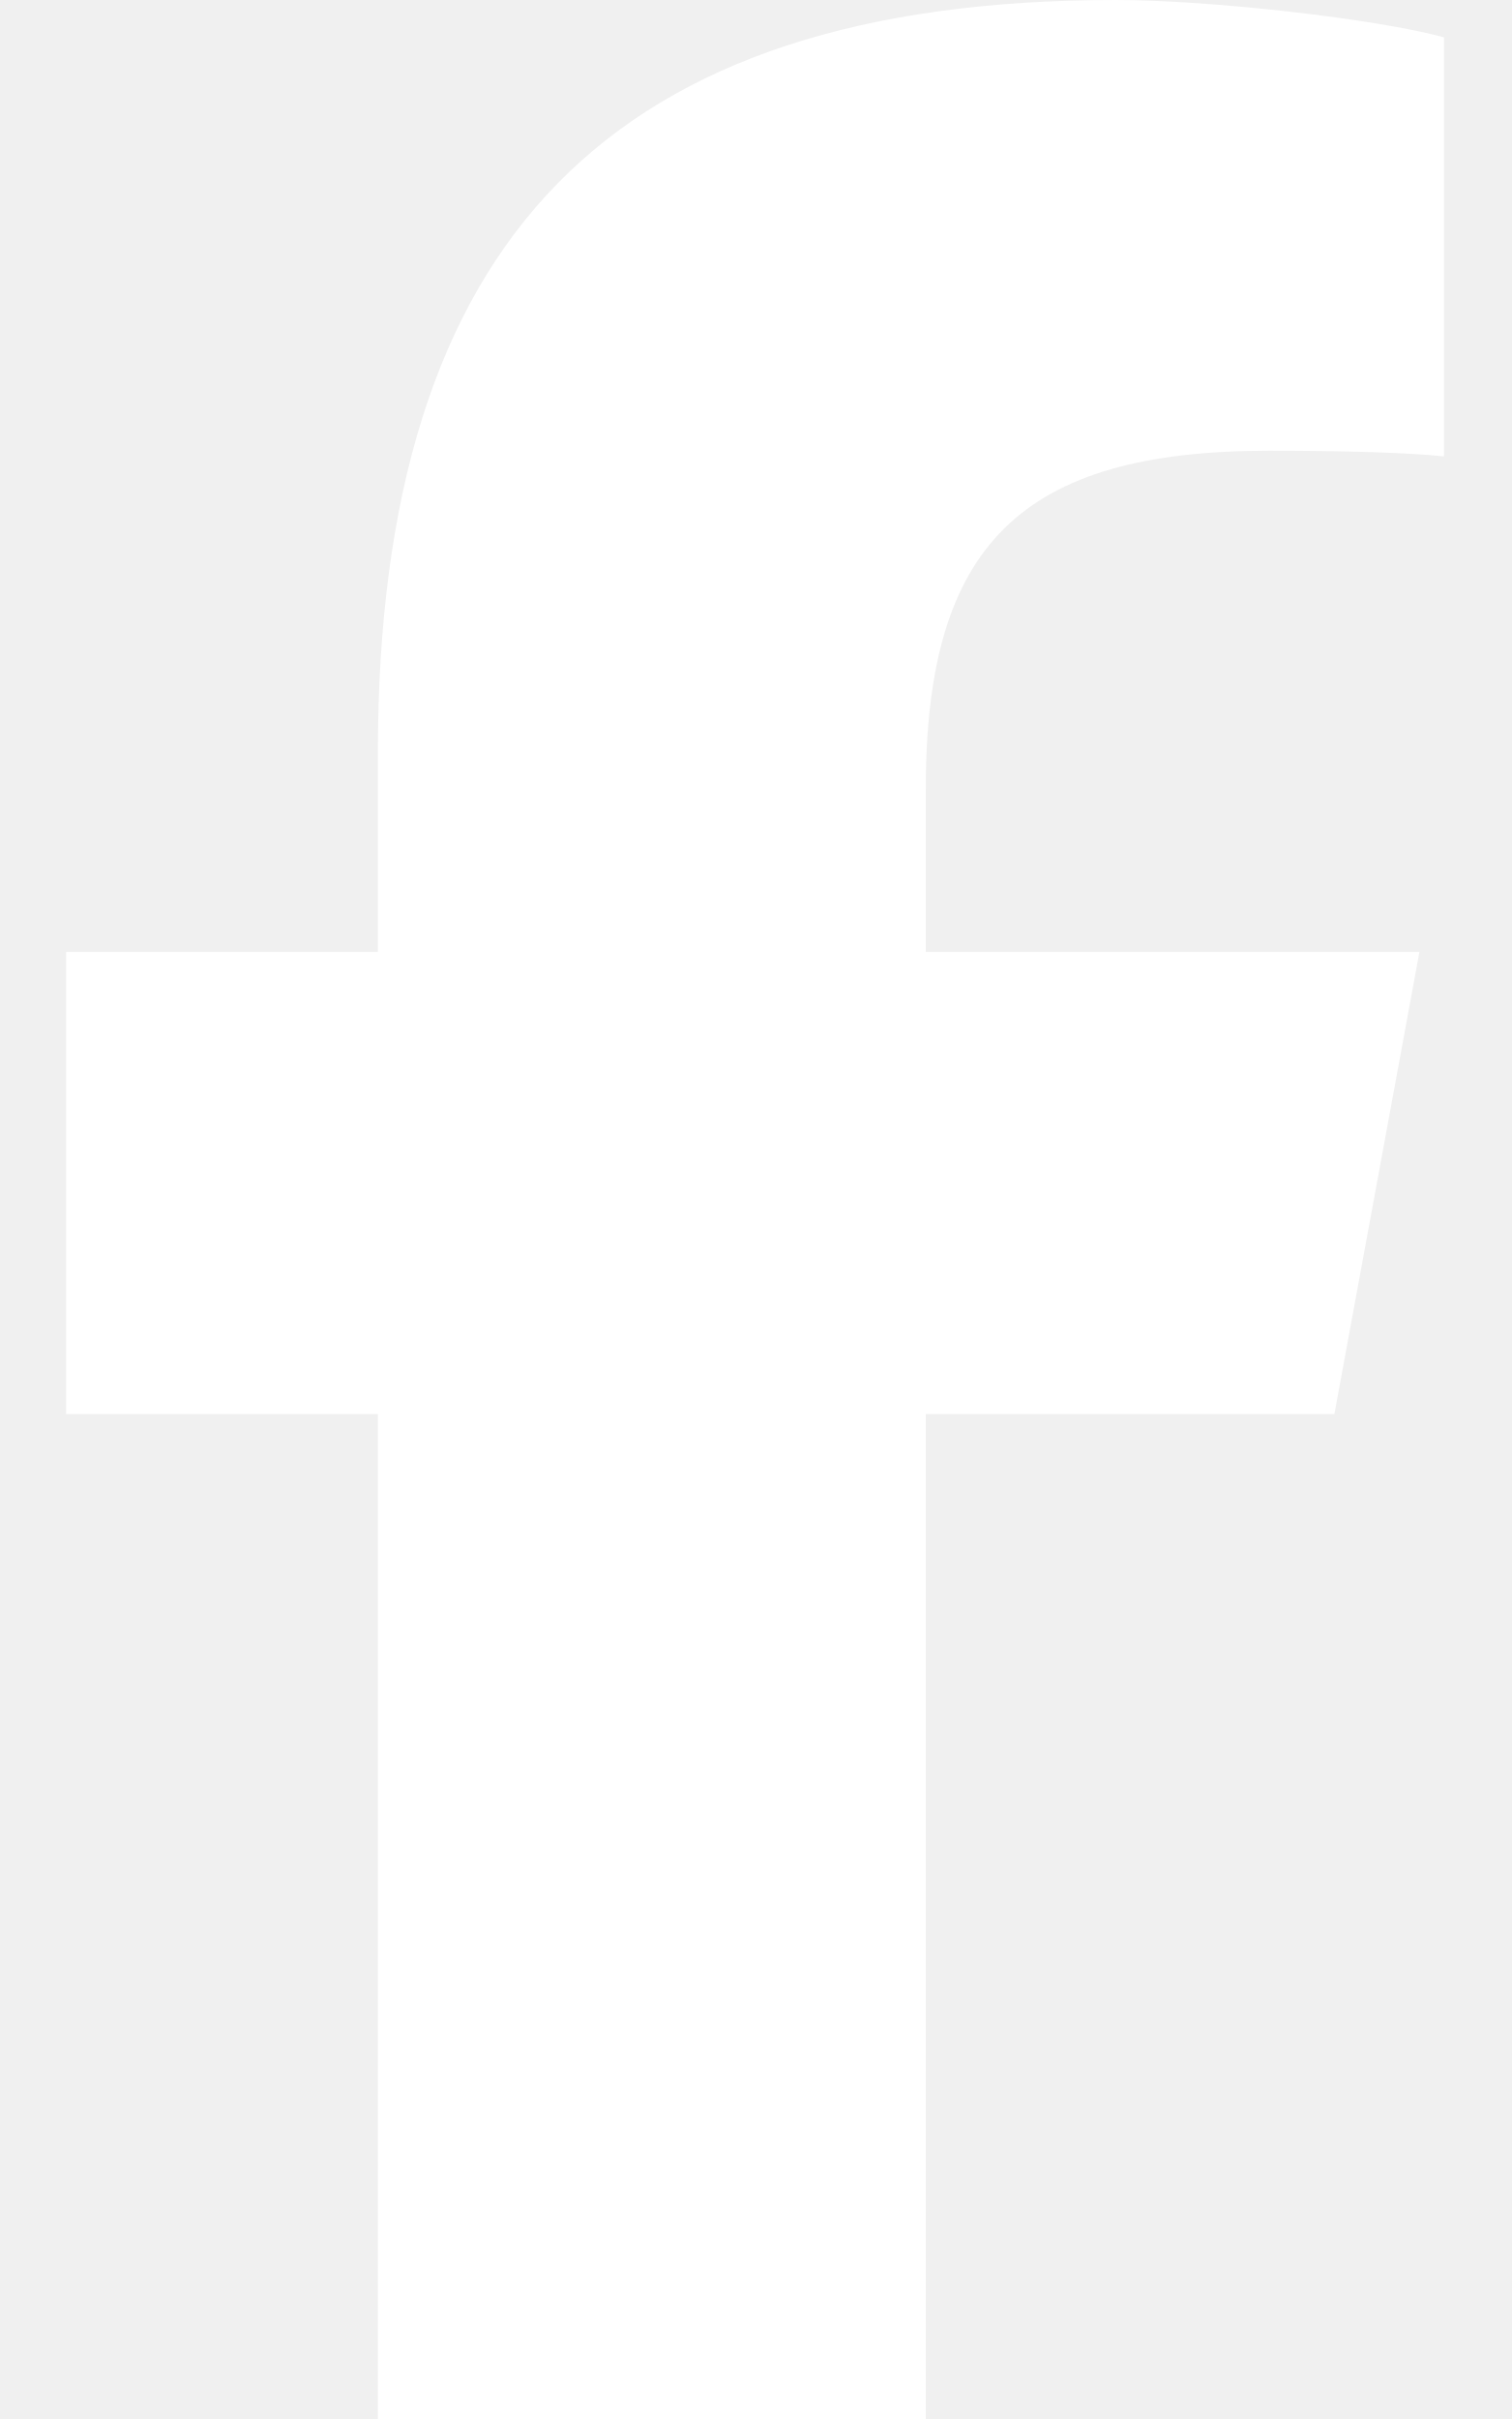
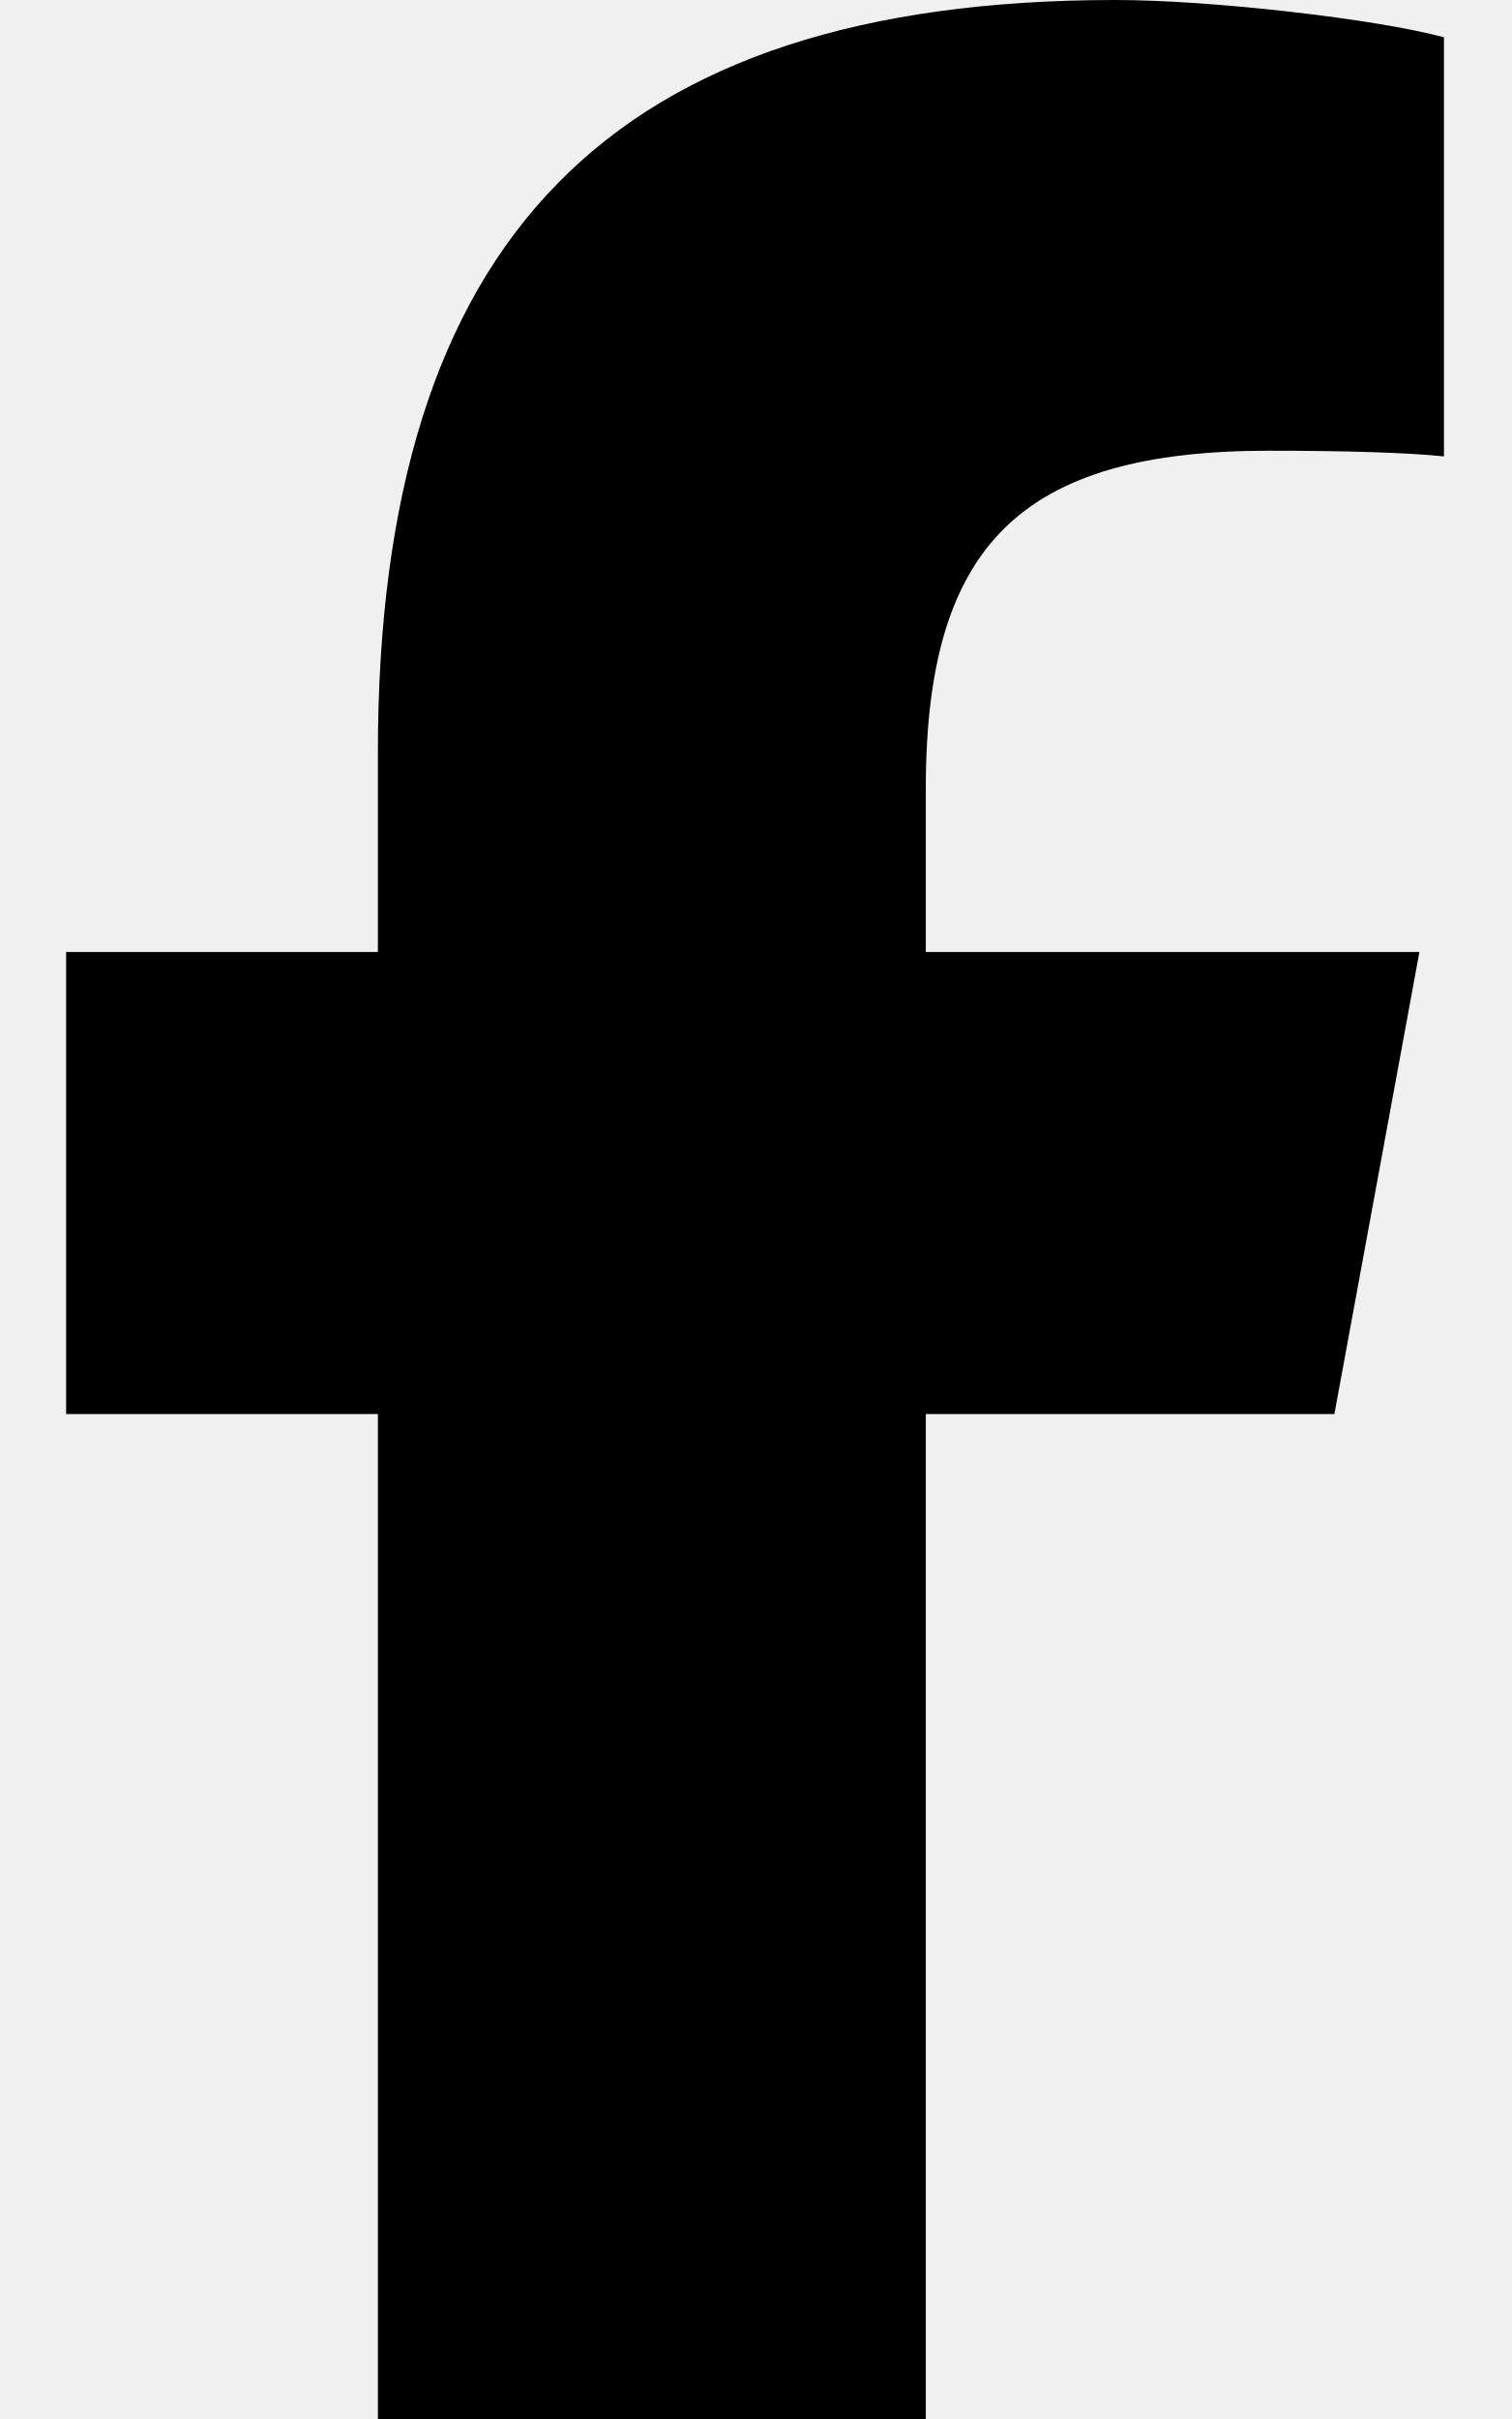
<svg xmlns="http://www.w3.org/2000/svg" viewBox="0 0 320 512">
-   <path fill="#fff" d="M80 299.3V512H196V299.3h86.5l18-97.8H196V166.9c0-51.7 20.3-71.5 72.7-71.5c16.3 0 29.4 .4 37 1.2V7.9C291.4 4 256.4 0 236.2 0C129.3 0 80 50.5 80 159.4v42.1H14v97.8H80z" />
+   <path d="M80 299.3V512H196V299.3h86.5l18-97.8H196V166.9c0-51.7 20.3-71.5 72.7-71.5c16.3 0 29.4 .4 37 1.2V7.9C291.4 4 256.4 0 236.2 0C129.3 0 80 50.5 80 159.4v42.1H14v97.8H80z" />
</svg>
